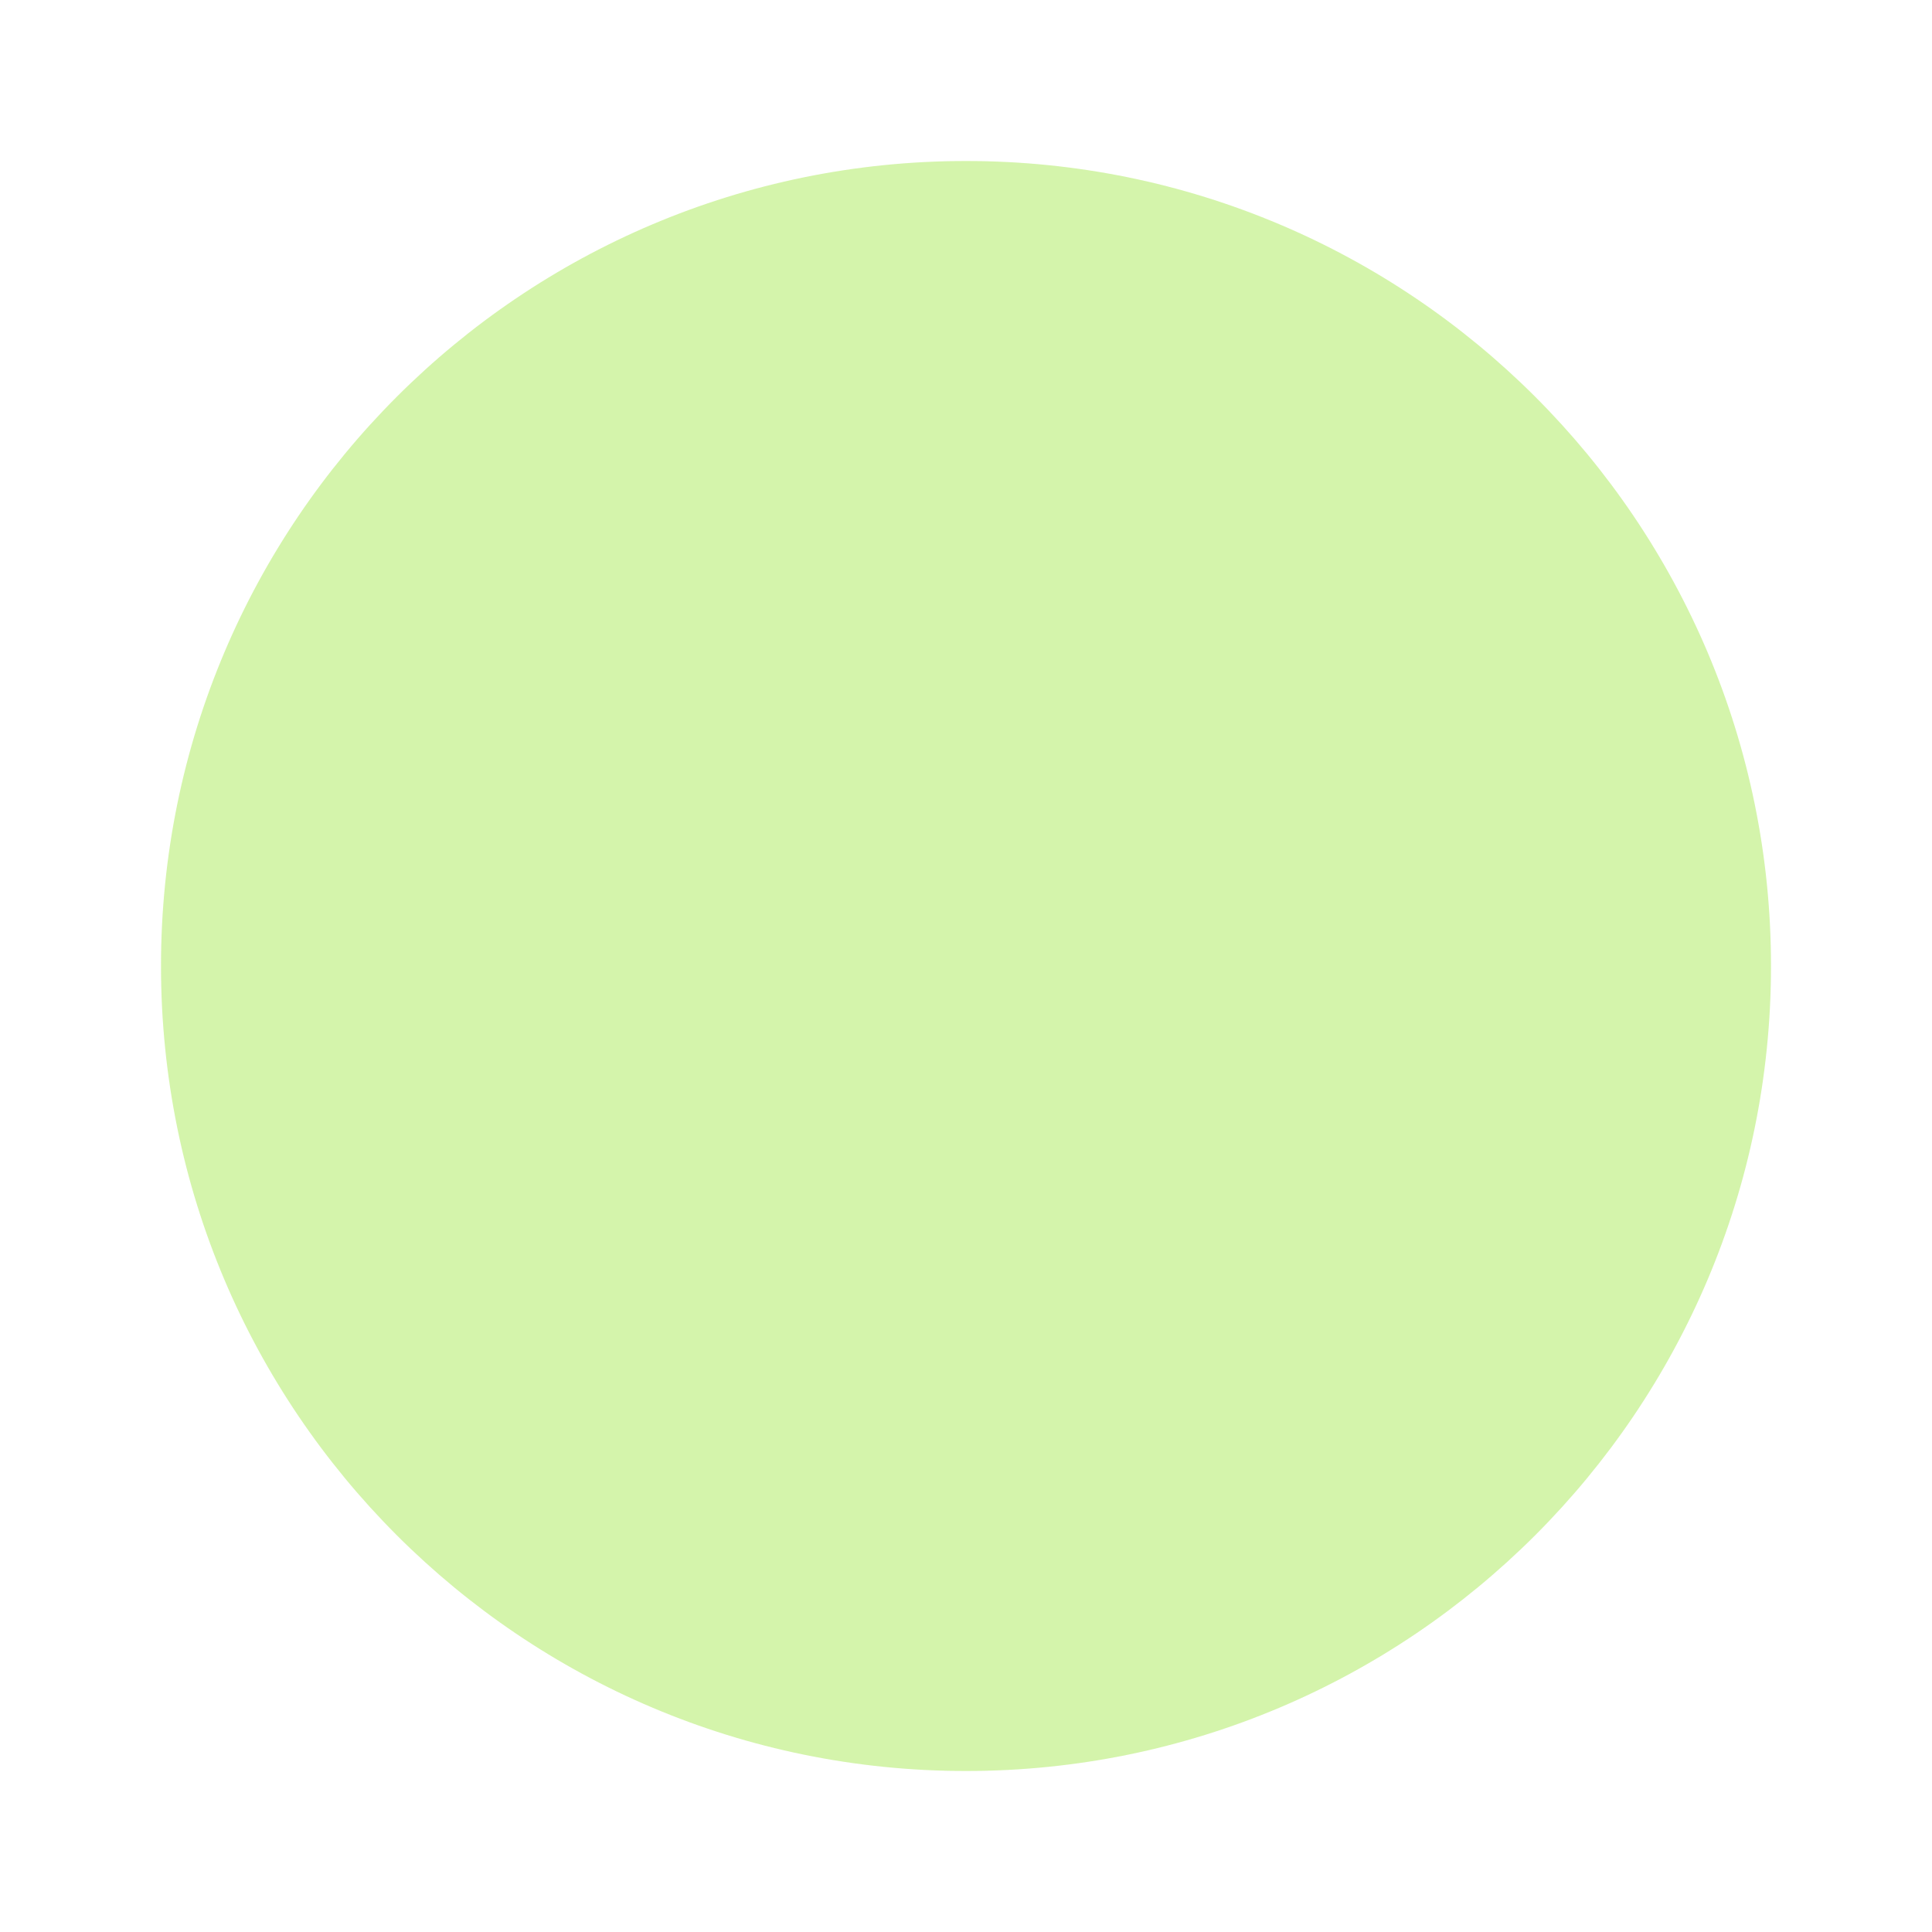
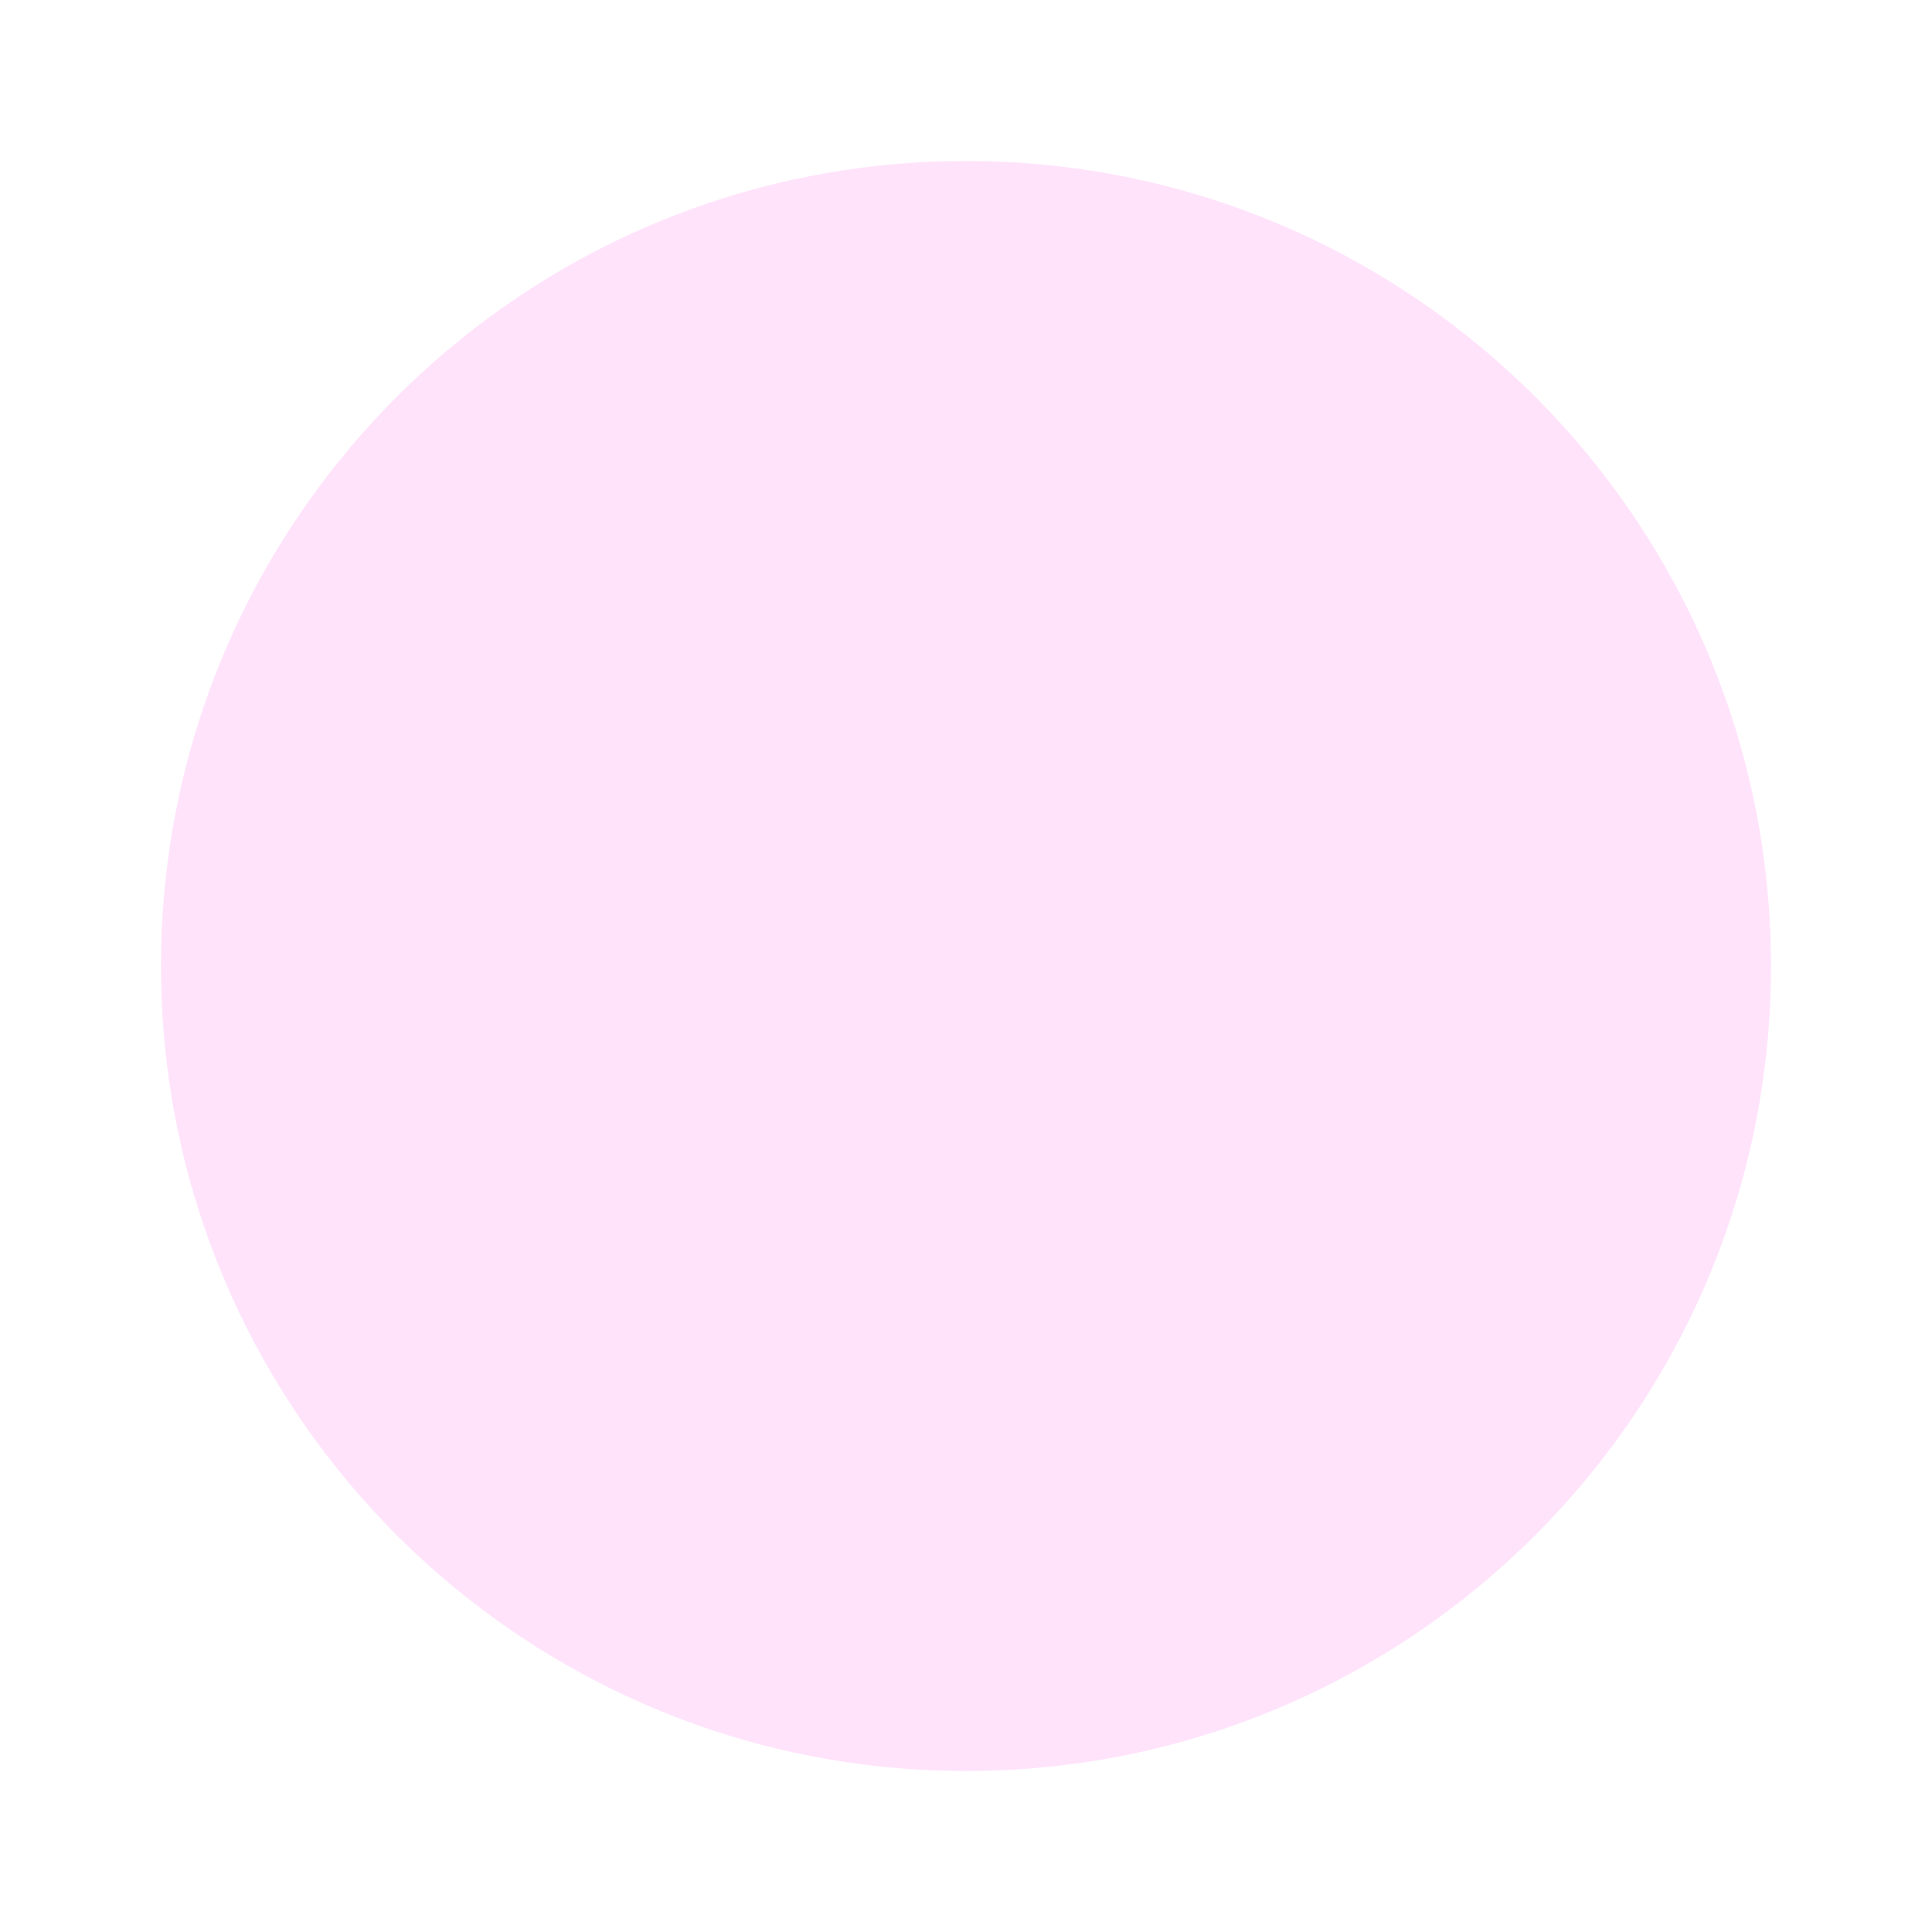
- <svg xmlns="http://www.w3.org/2000/svg" viewBox="0 0 24 24" fill="#a4e84c77">
+ <svg xmlns="http://www.w3.org/2000/svg" viewBox="0 0 24 24" fill="#ffe3fb">
  <path d="M12 22C17.523 22 22 17.523 22 12C22 6.477 17.523 2 12 2C6.477 2 2 6.477 2 12C2 17.523 6.477 22 12 22Z" />
</svg>
